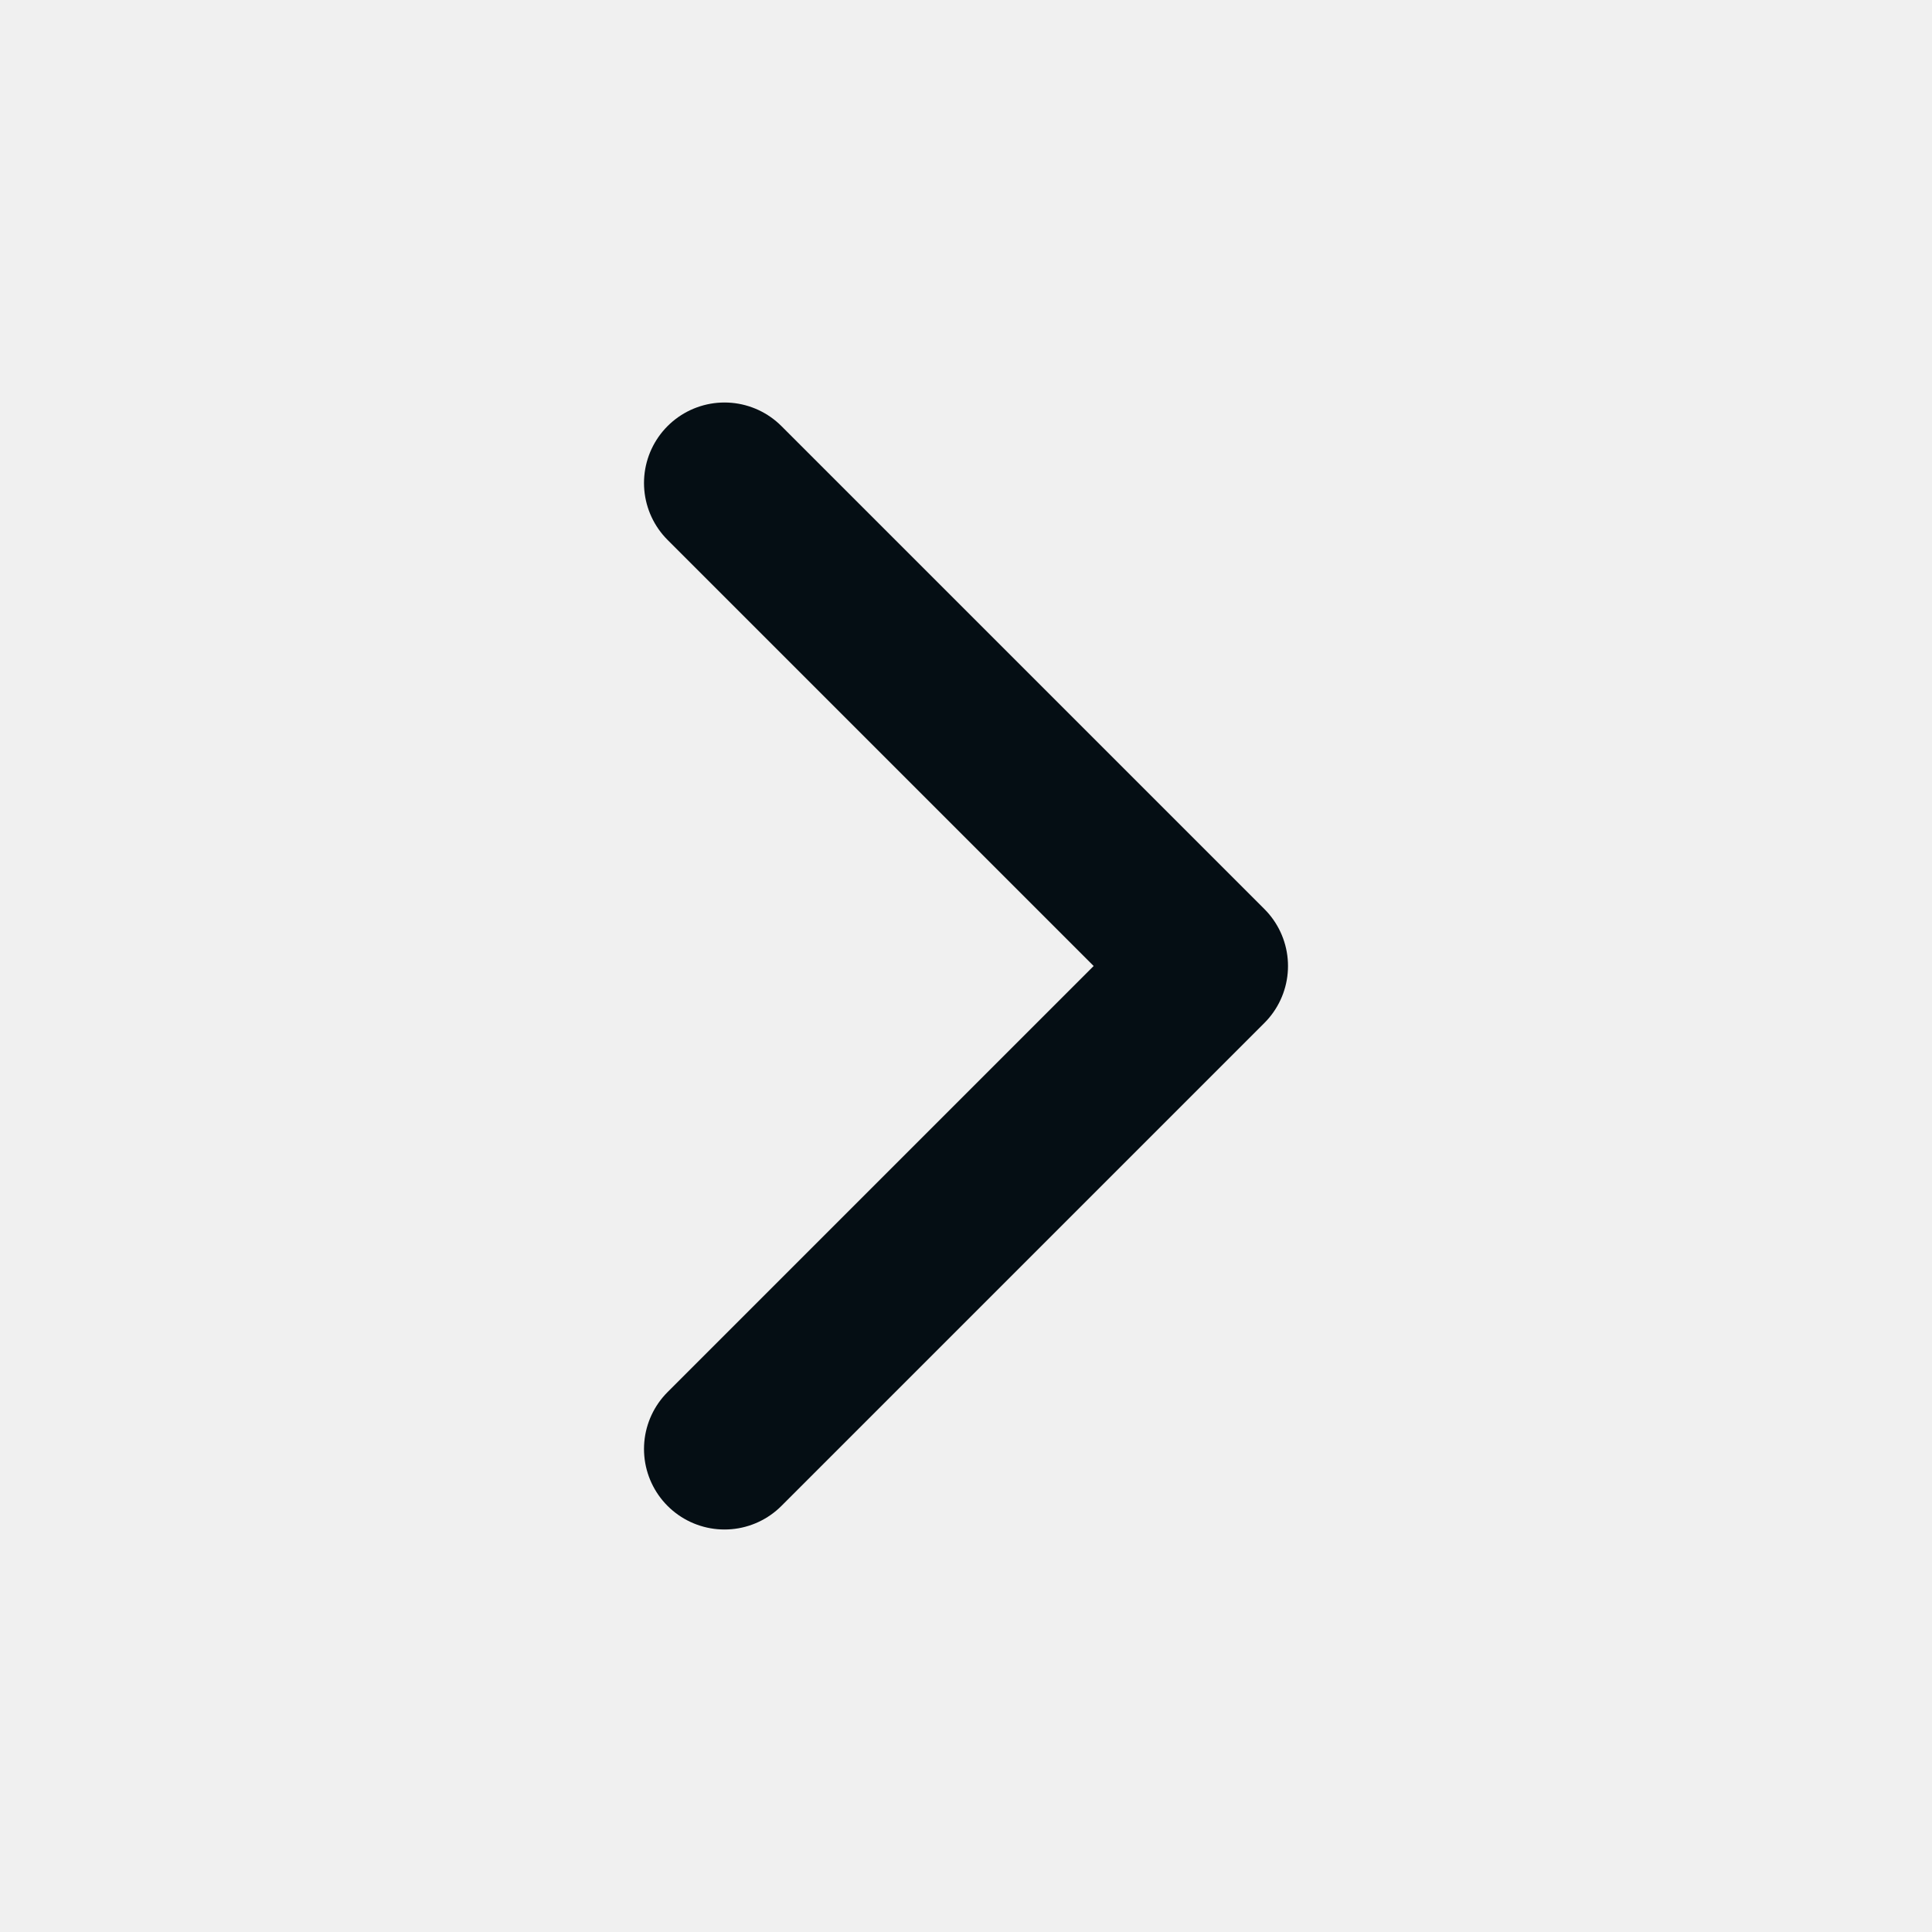
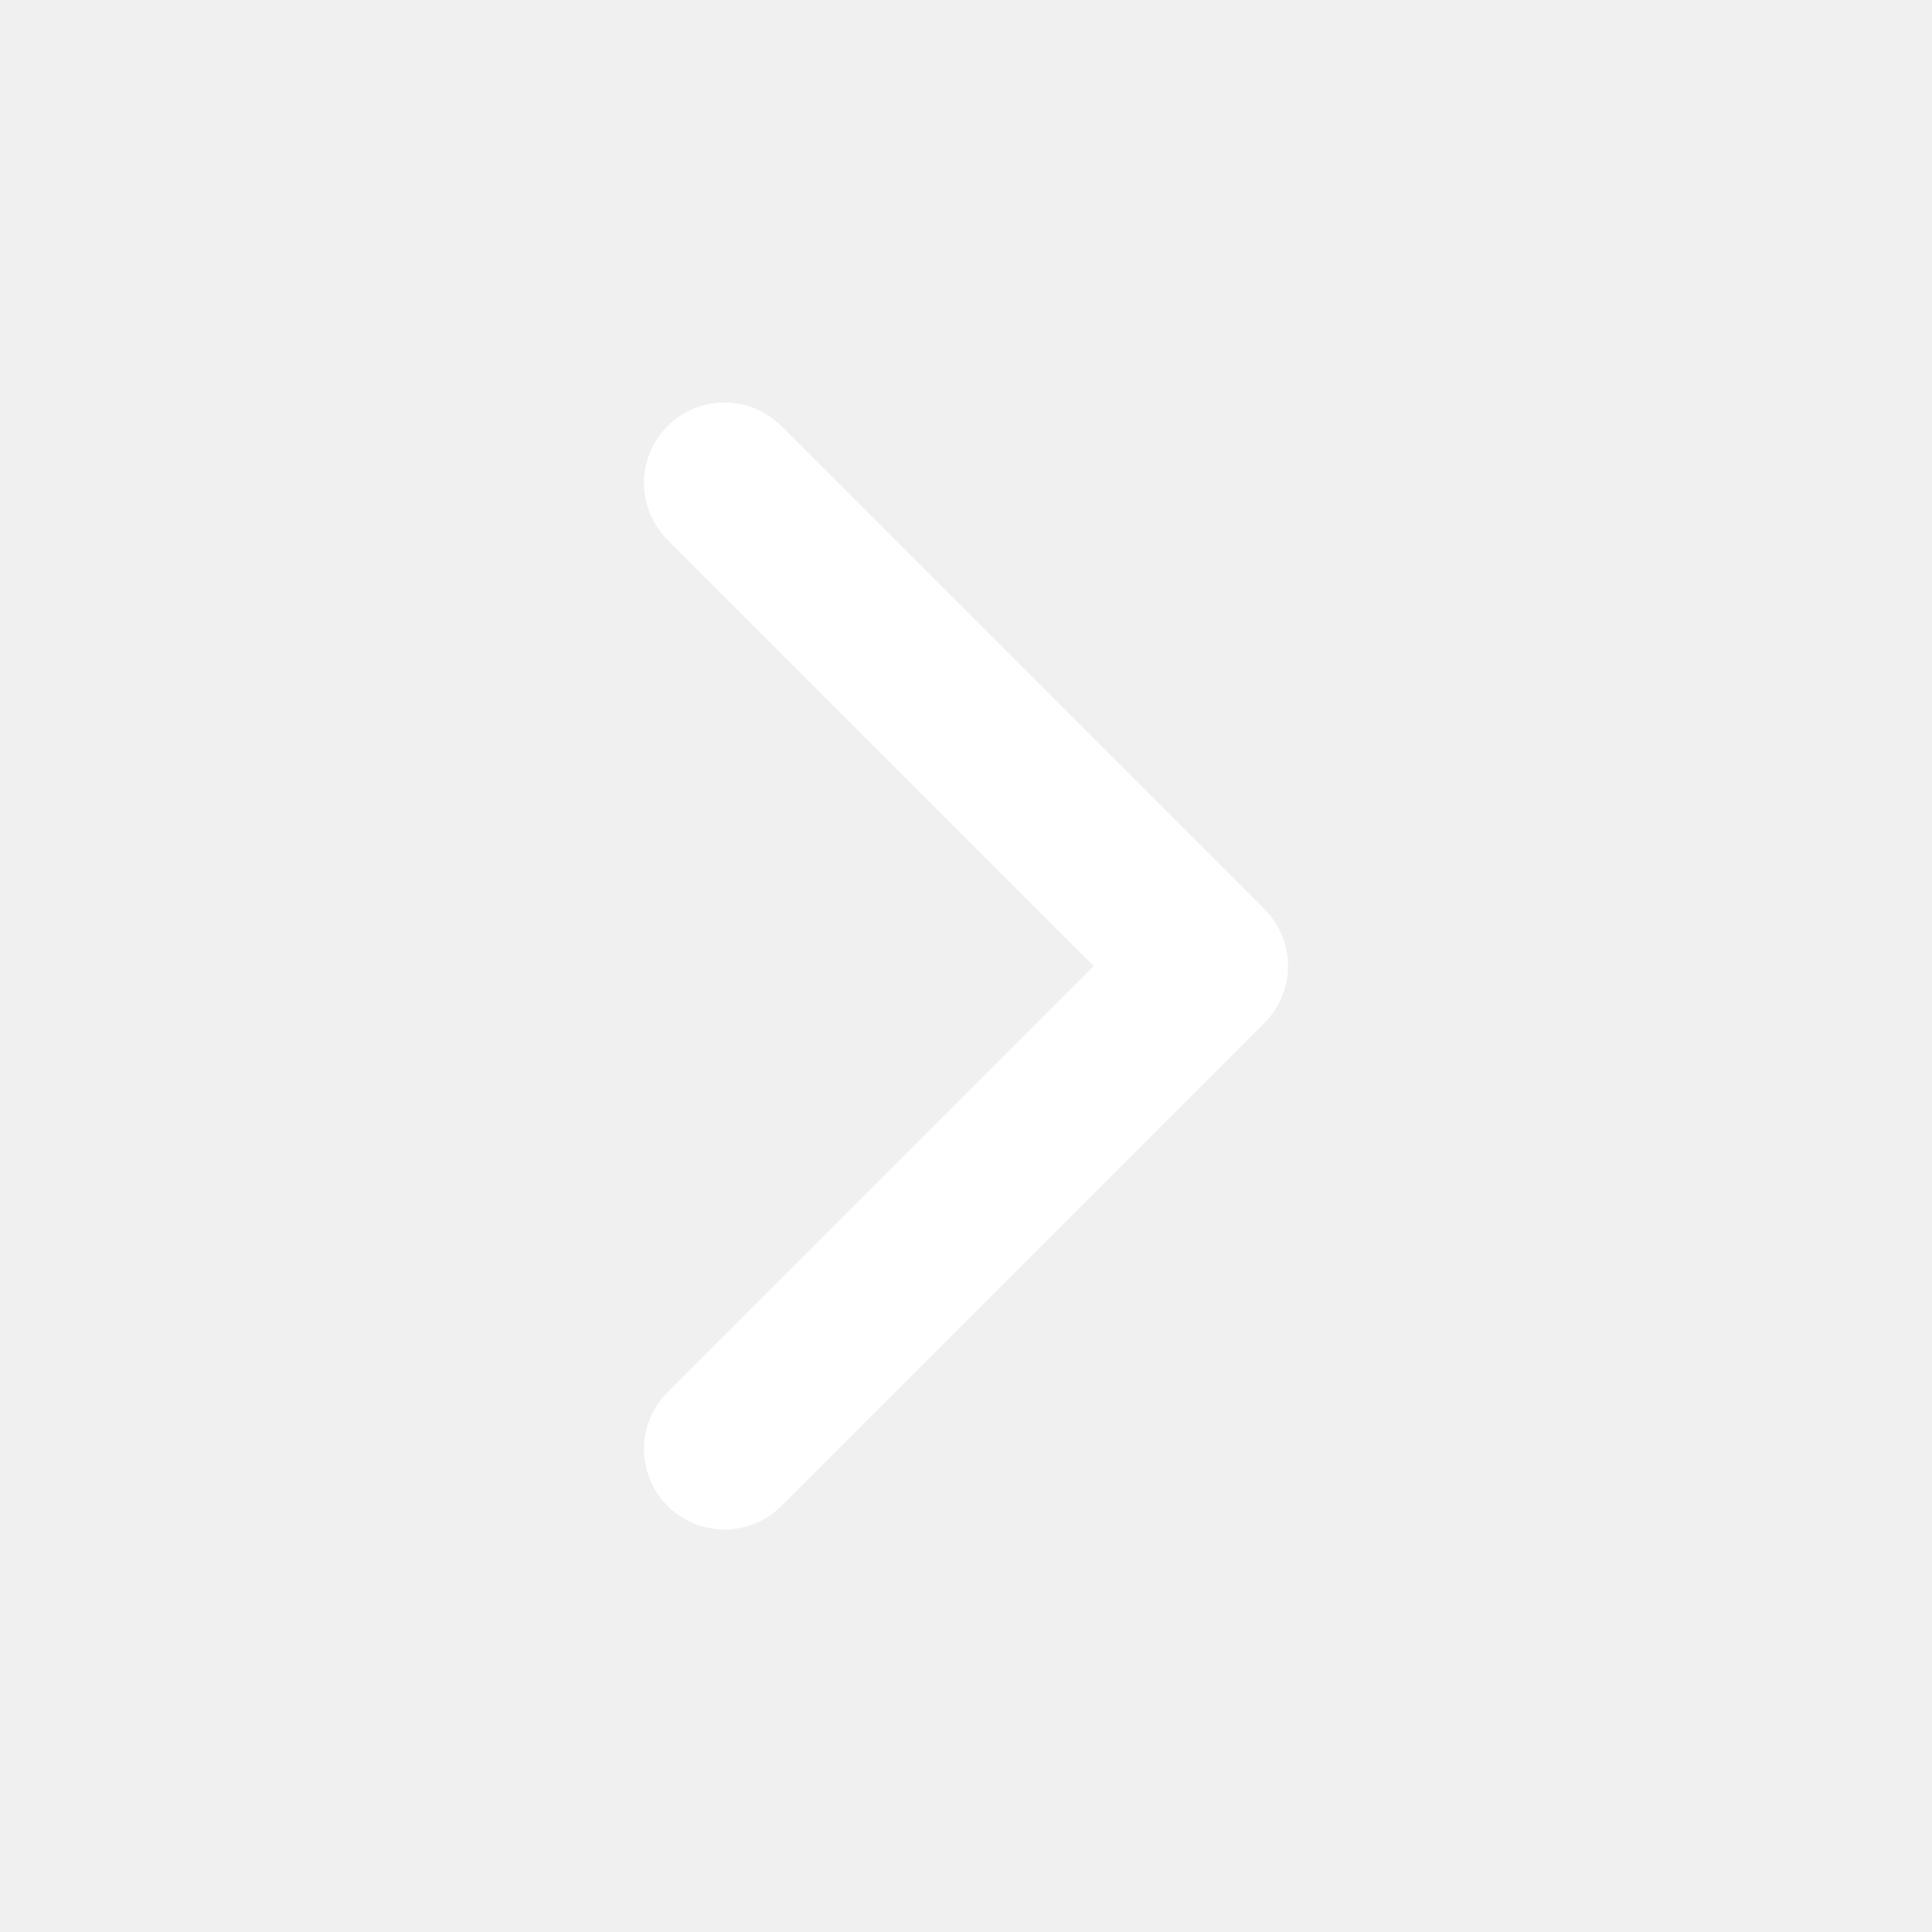
<svg xmlns="http://www.w3.org/2000/svg" width="48" height="48" viewBox="0 0 48 48" fill="none">
-   <path d="M18 36L30 24L18 12" stroke="#050E14" stroke-width="4" stroke-linecap="round" stroke-linejoin="round" />
+   <path d="M18 36L30 24L18 12" stroke="white" stroke-width="4" stroke-linecap="round" stroke-linejoin="round" />
</svg>
